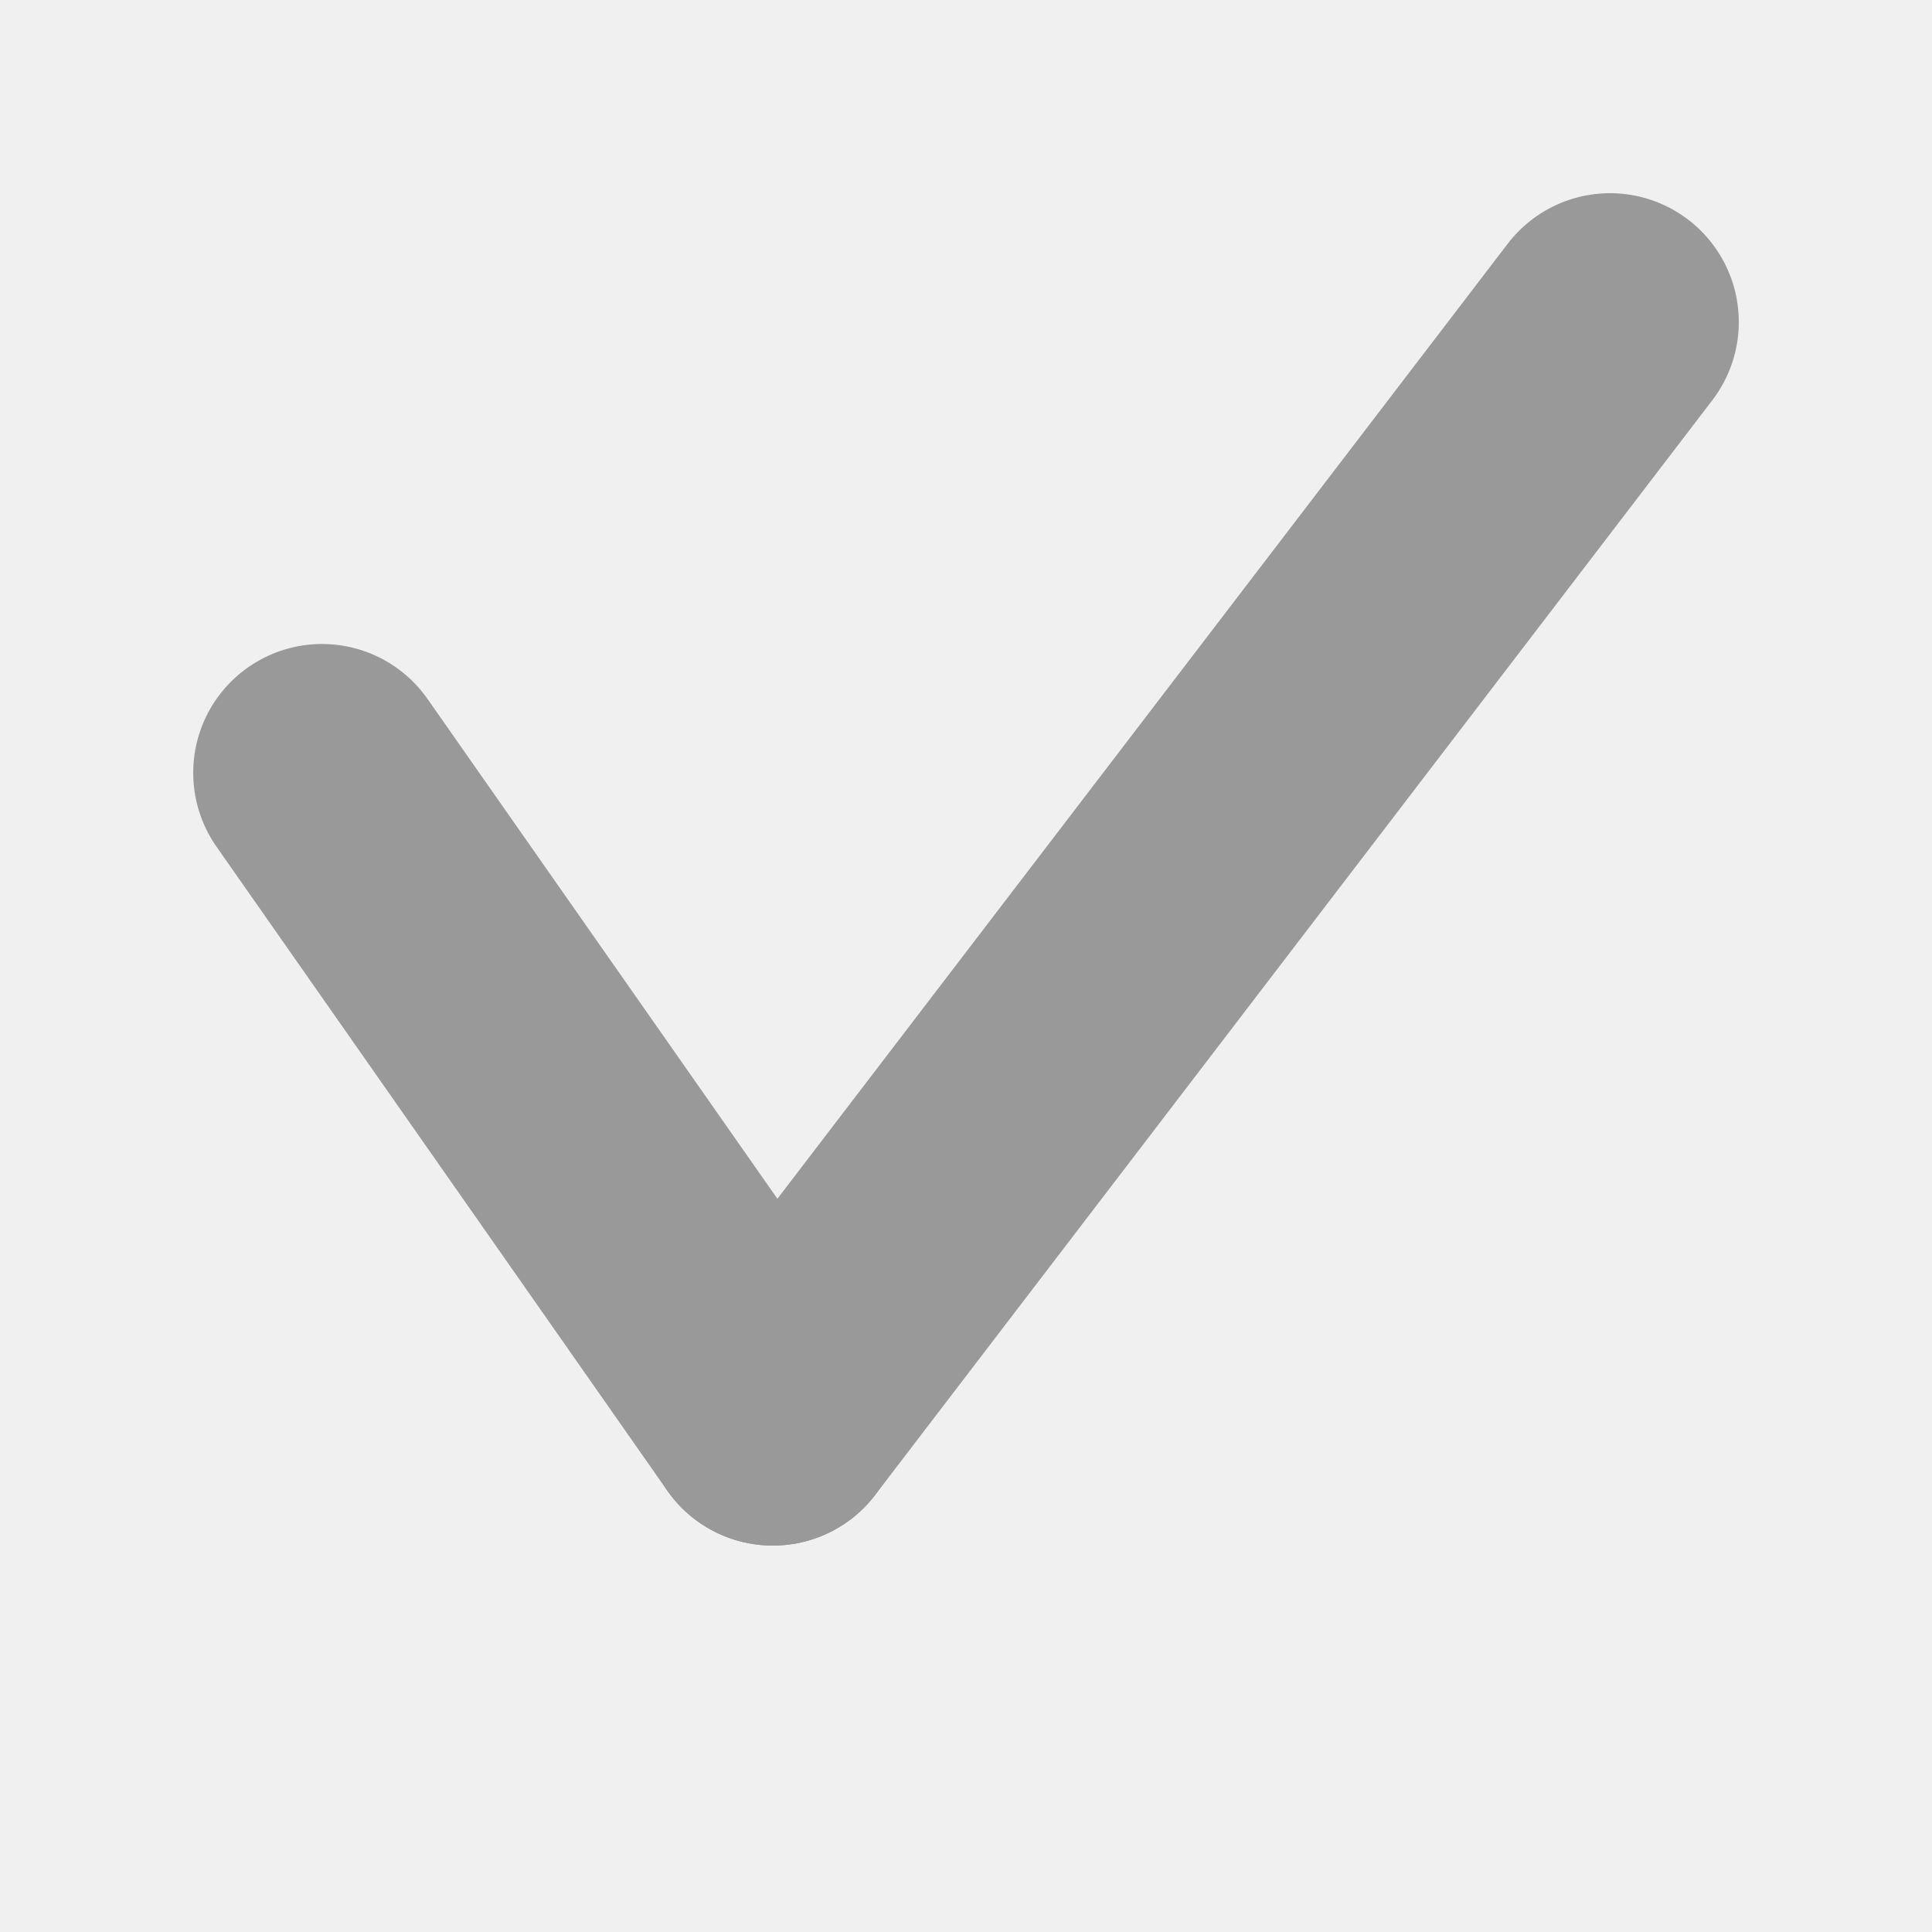
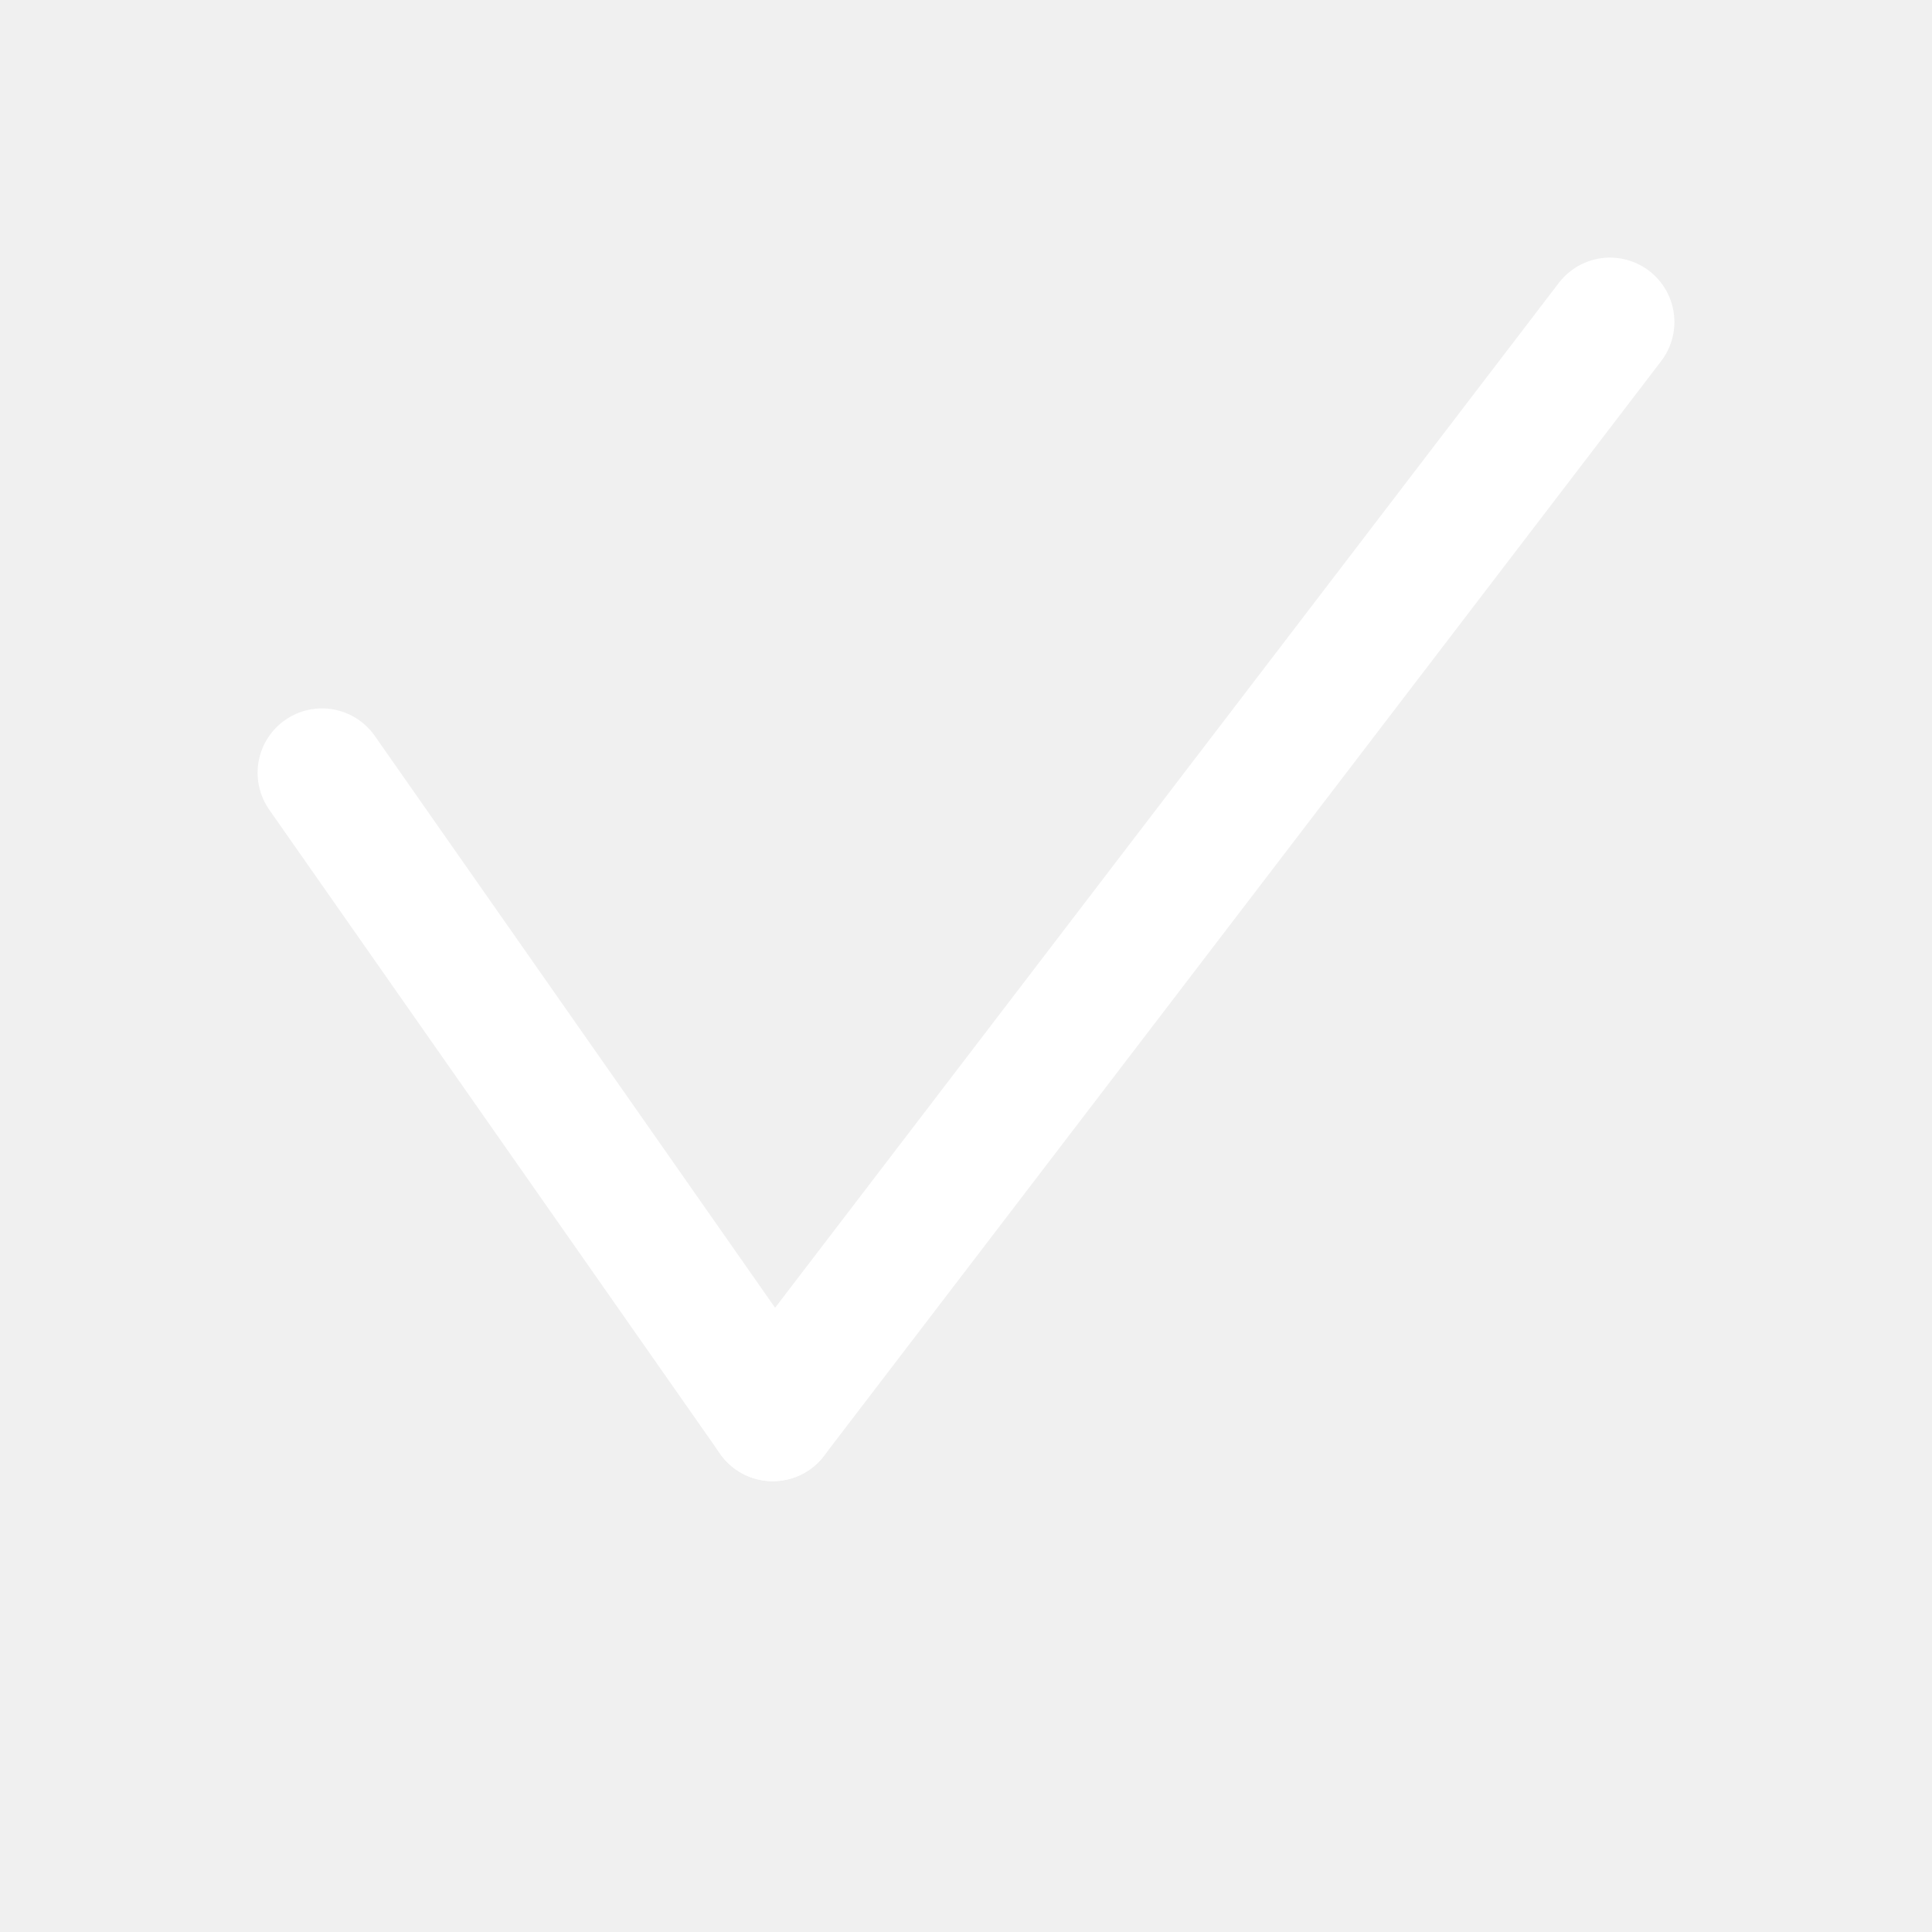
<svg xmlns="http://www.w3.org/2000/svg" class="handle" viewBox="0 0 30 30">
-   <path d="M 5 12 C 5 12, 12 22, 12 22" stroke="#999" stroke-width="4" stroke-linecap="round" fill="transparent" />
-   <path d="M 12 22 C 12 22, 25 5, 25 5" stroke="#999" stroke-width="4" stroke-linecap="round" fill="transparent" />
+   <path d="M 5 12 C 5 12, 12 22, 12 22" stroke="#fff" stroke-width="2" stroke-linecap="round" fill="transparent" />
+   <path d="M 12 22 C 12 22, 25 5, 25 5" stroke="#fff" stroke-width="2" stroke-linecap="round" fill="transparent" />
</svg>
